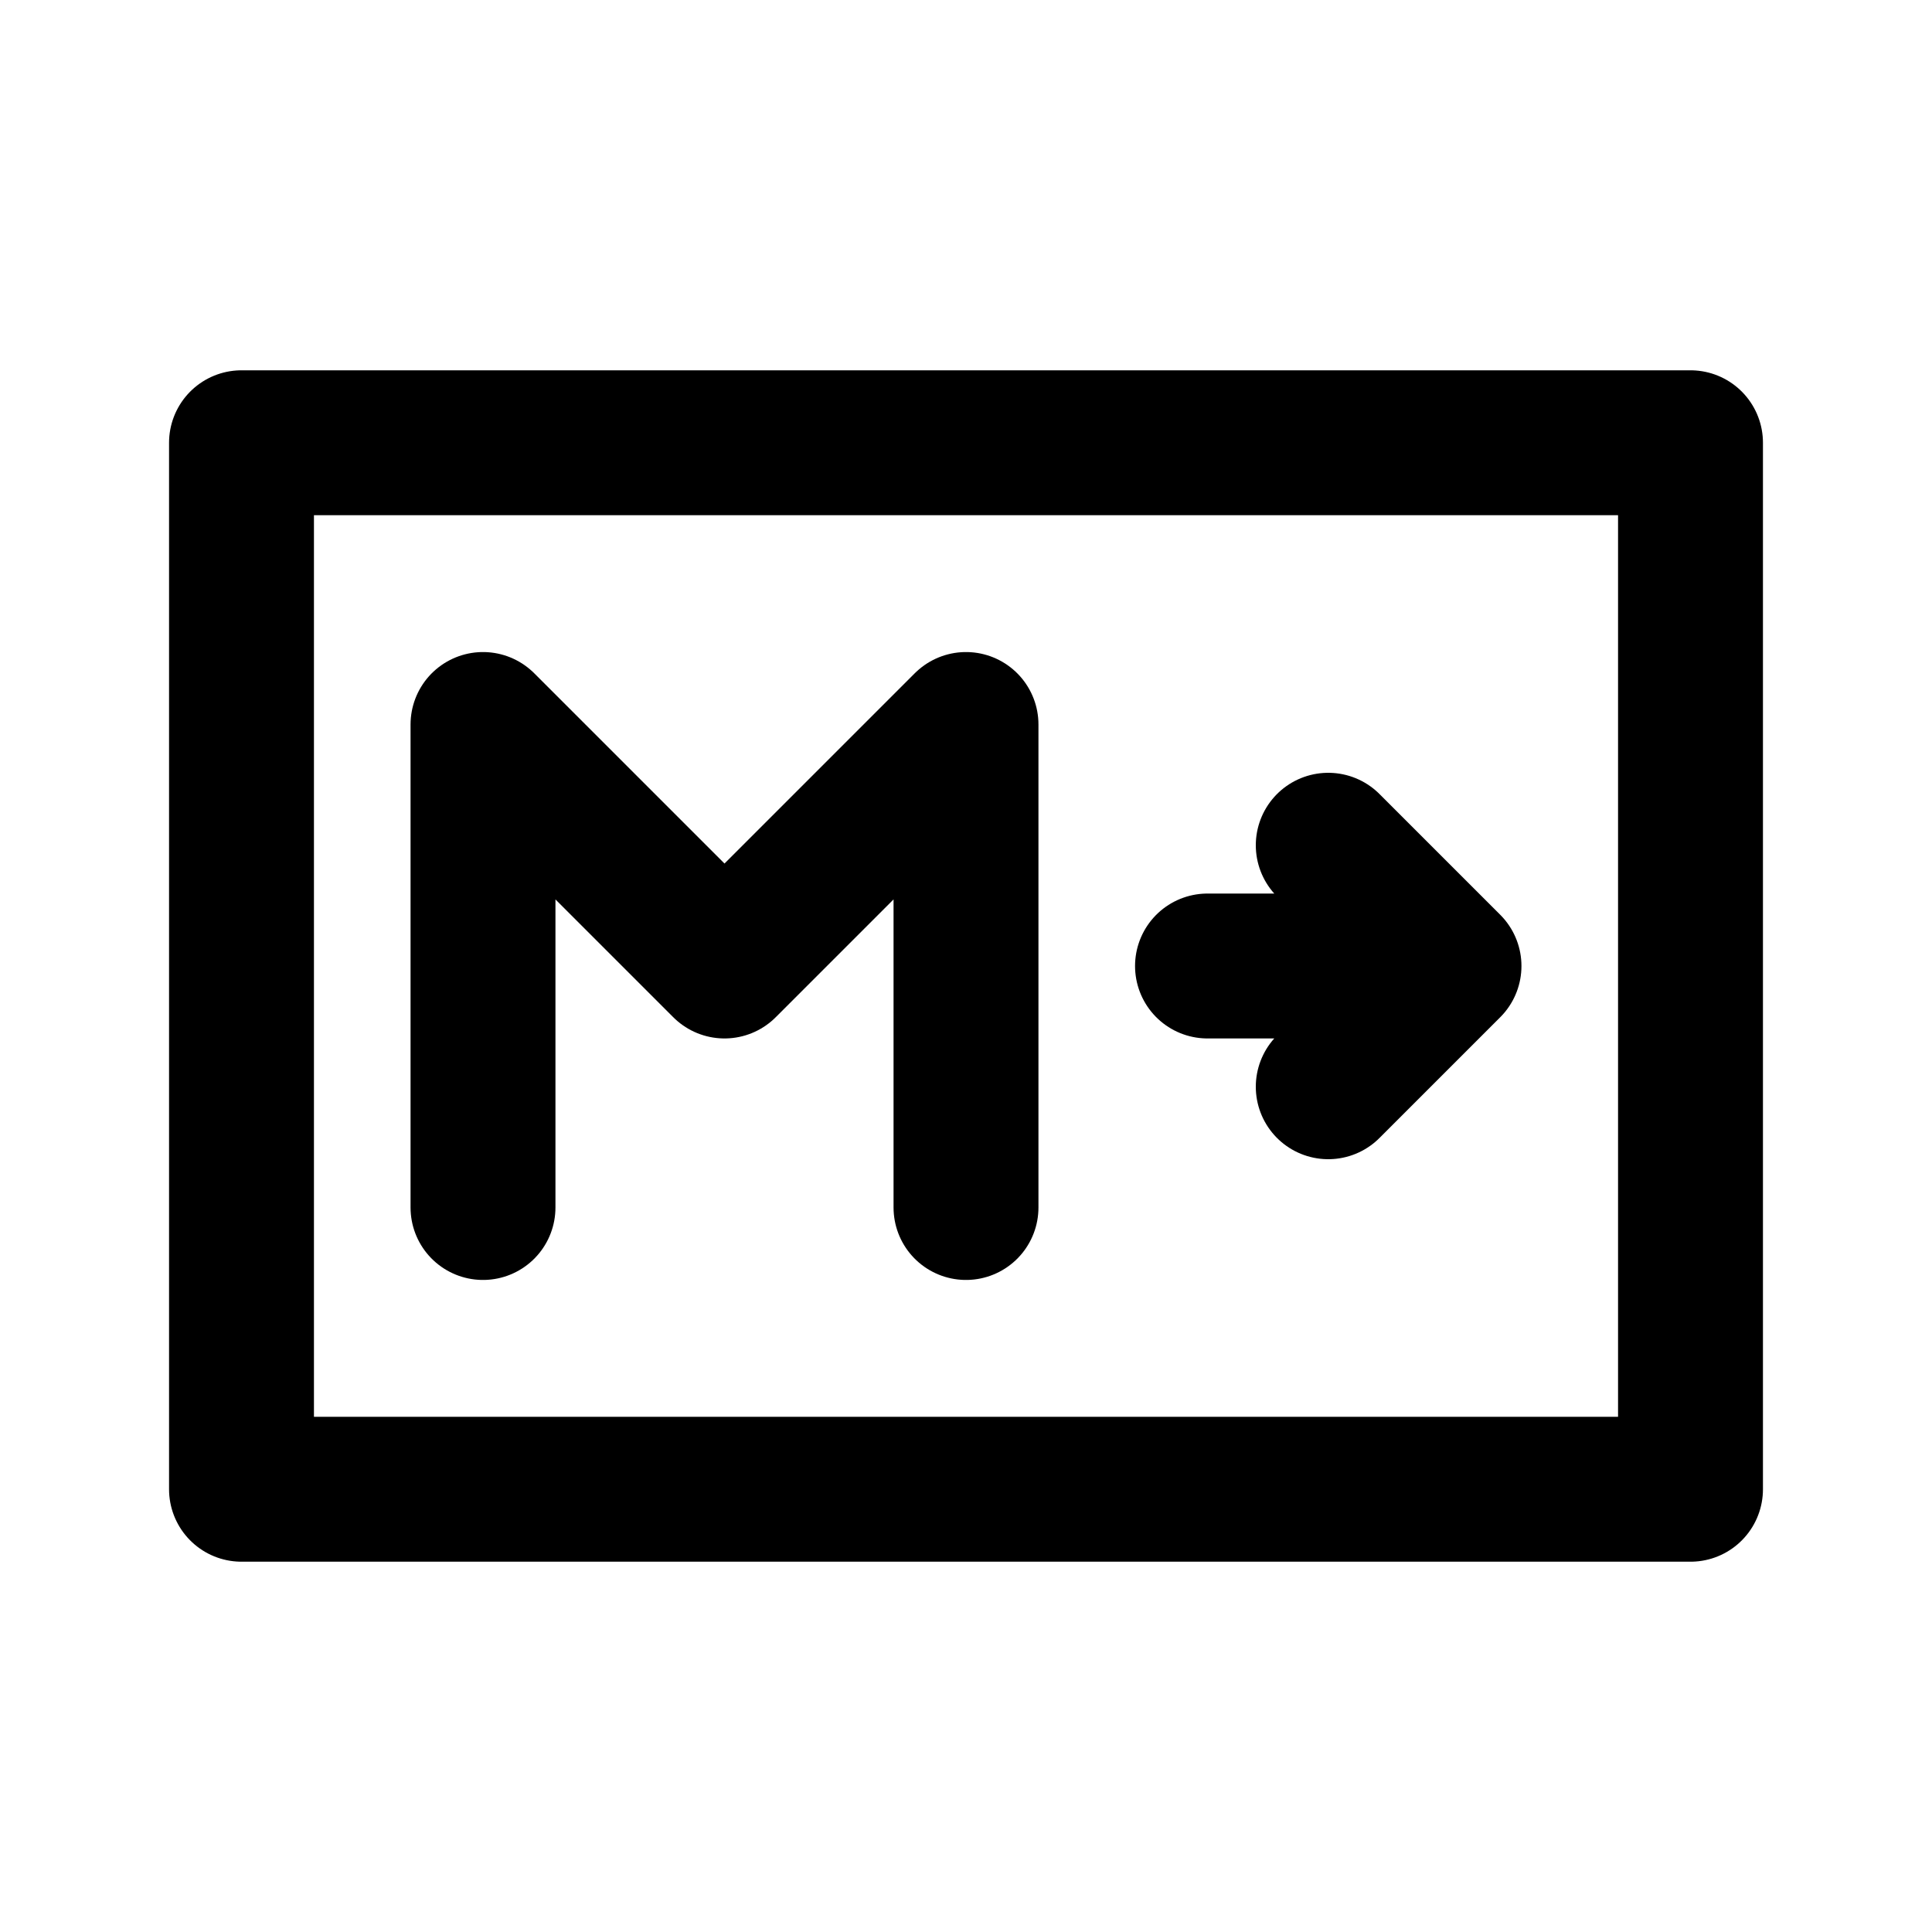
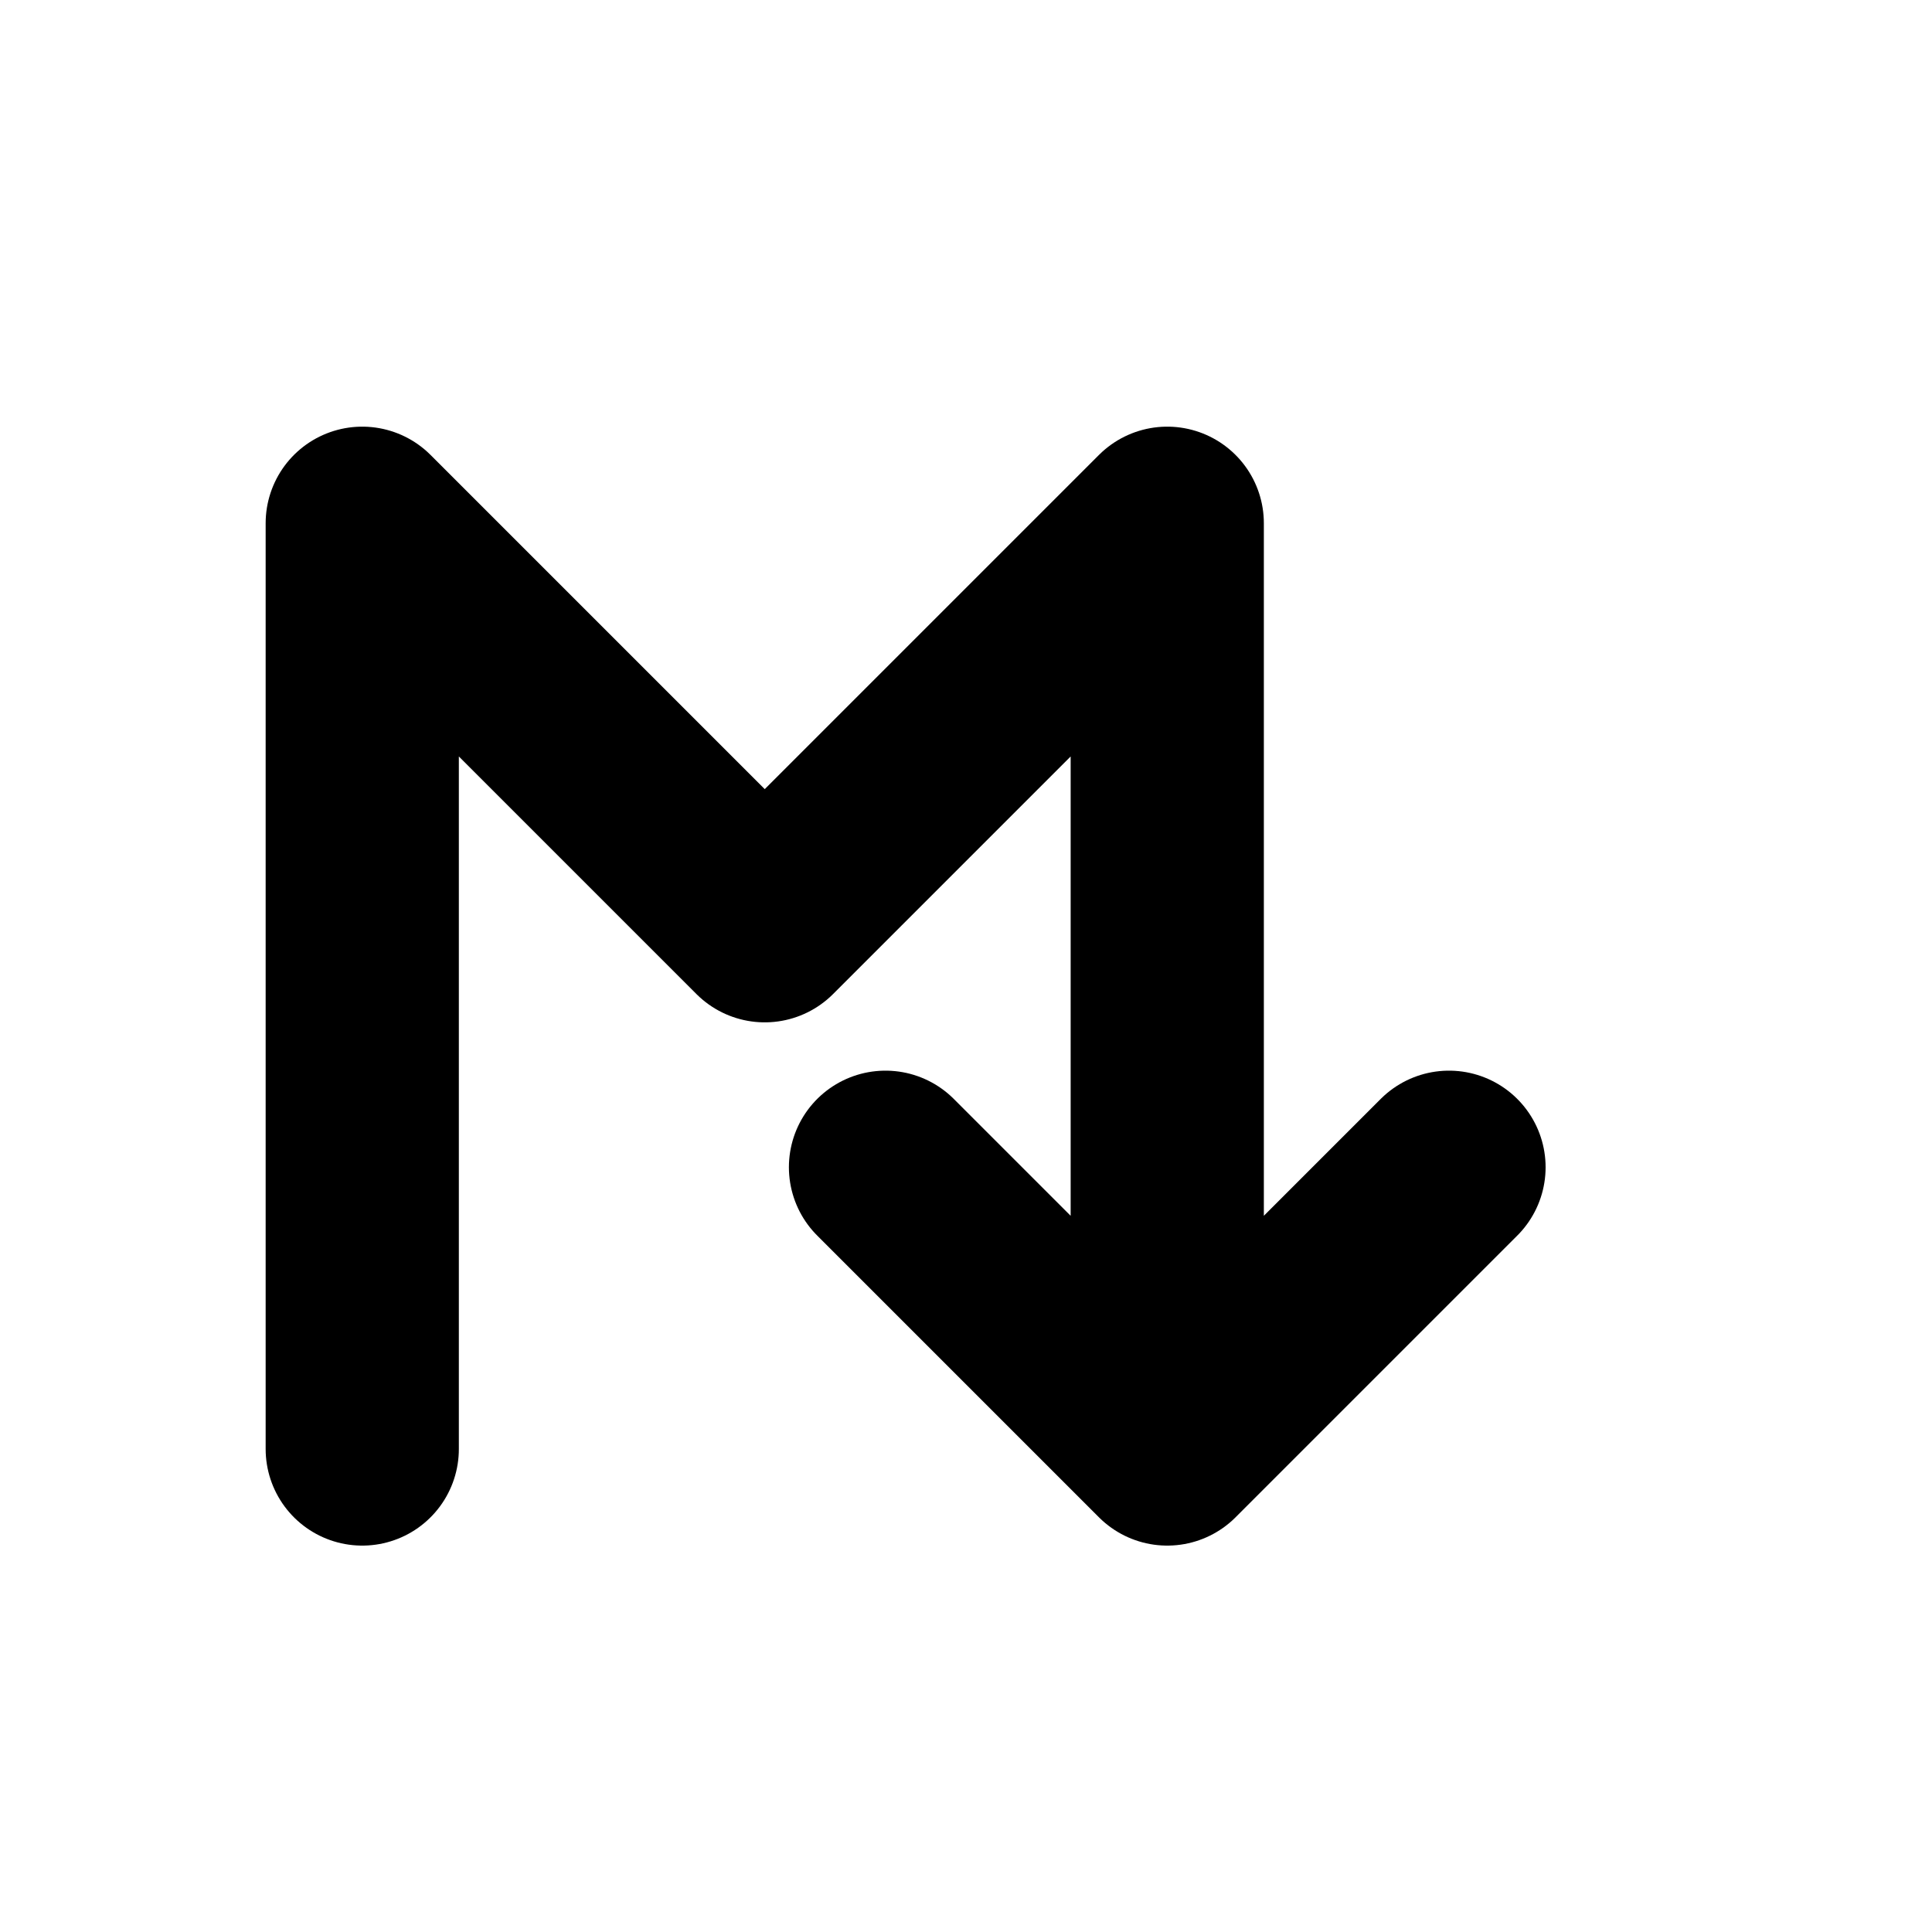
<svg xmlns="http://www.w3.org/2000/svg" viewBox="0 0 24 24">
-   <path fill="none" stroke="currentColor" stroke-width="1.8" stroke-linecap="round" stroke-linejoin="round" d="M3 5.5h18v13H3zM6 15V9l3 3 3-3v6m3-3h3m-1.5-1.5L18 12l-1.5 1.5" />
+   <path fill="none" stroke="currentColor" stroke-width="2.4" stroke-linecap="round" stroke-linejoin="round" d="M4.5 18V6.5l5 5 5-5V18m-3.5-3.5 3.5 3.5 3.5-3.5" />
</svg>
